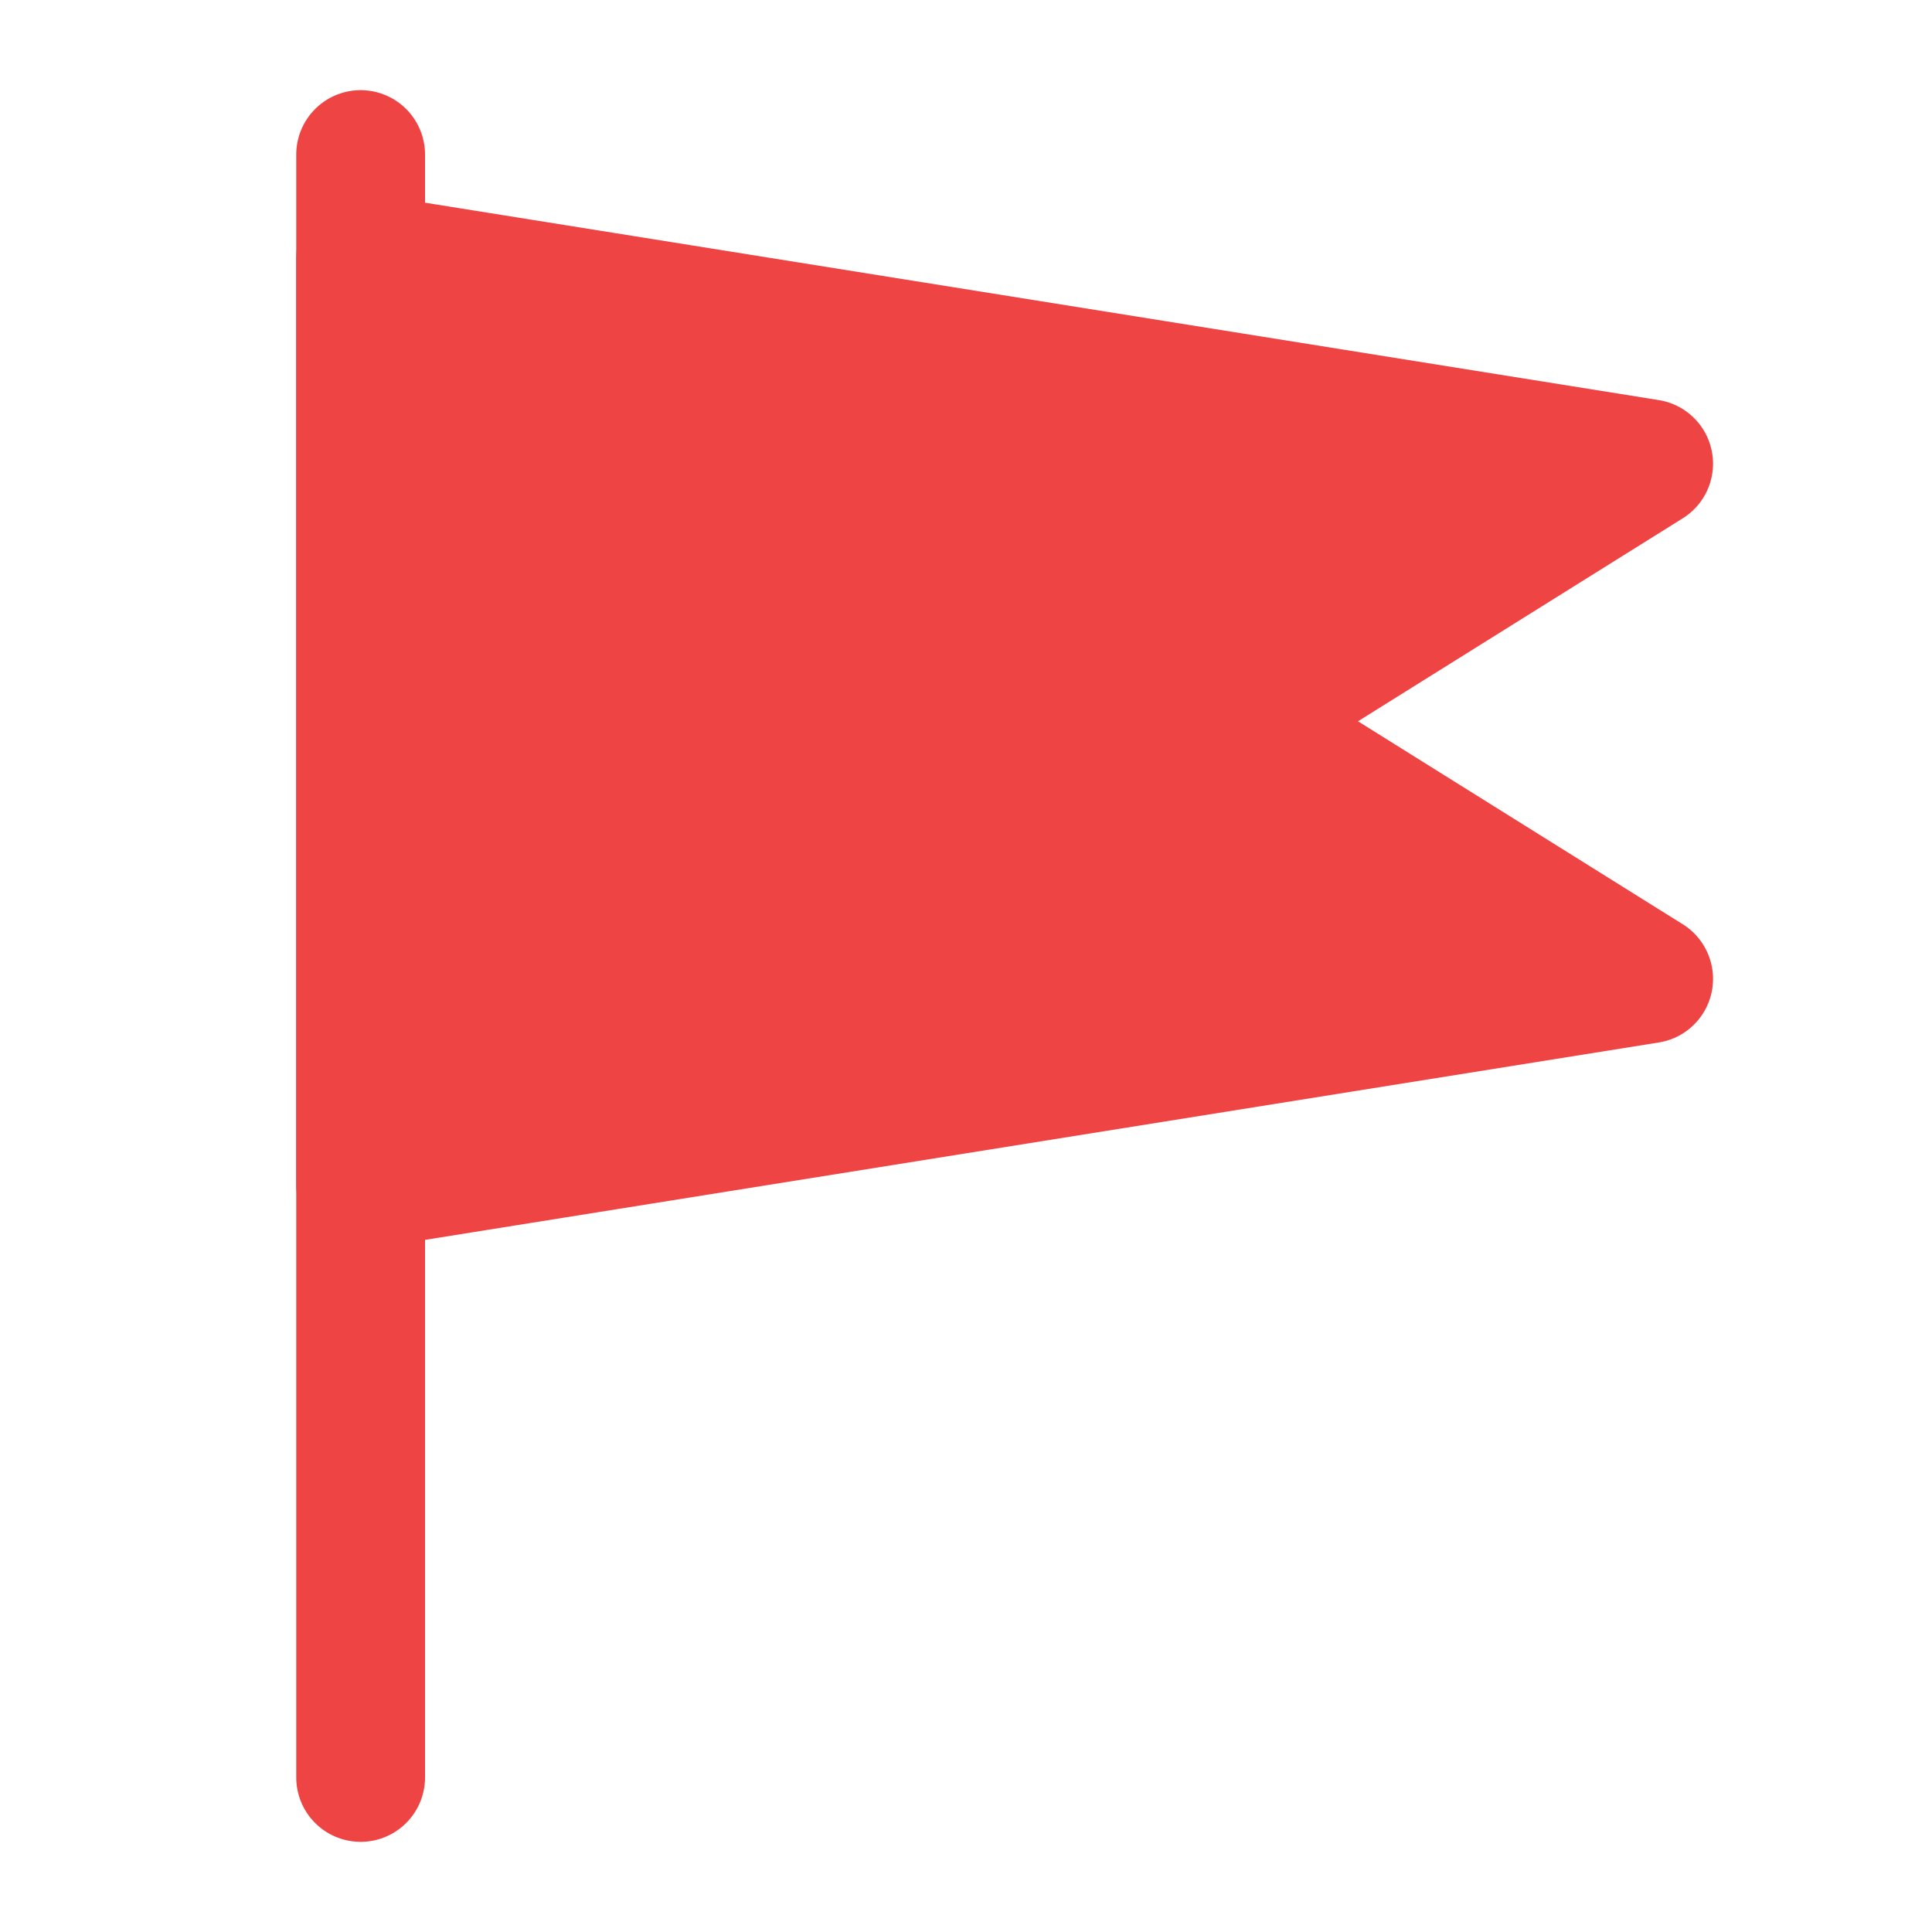
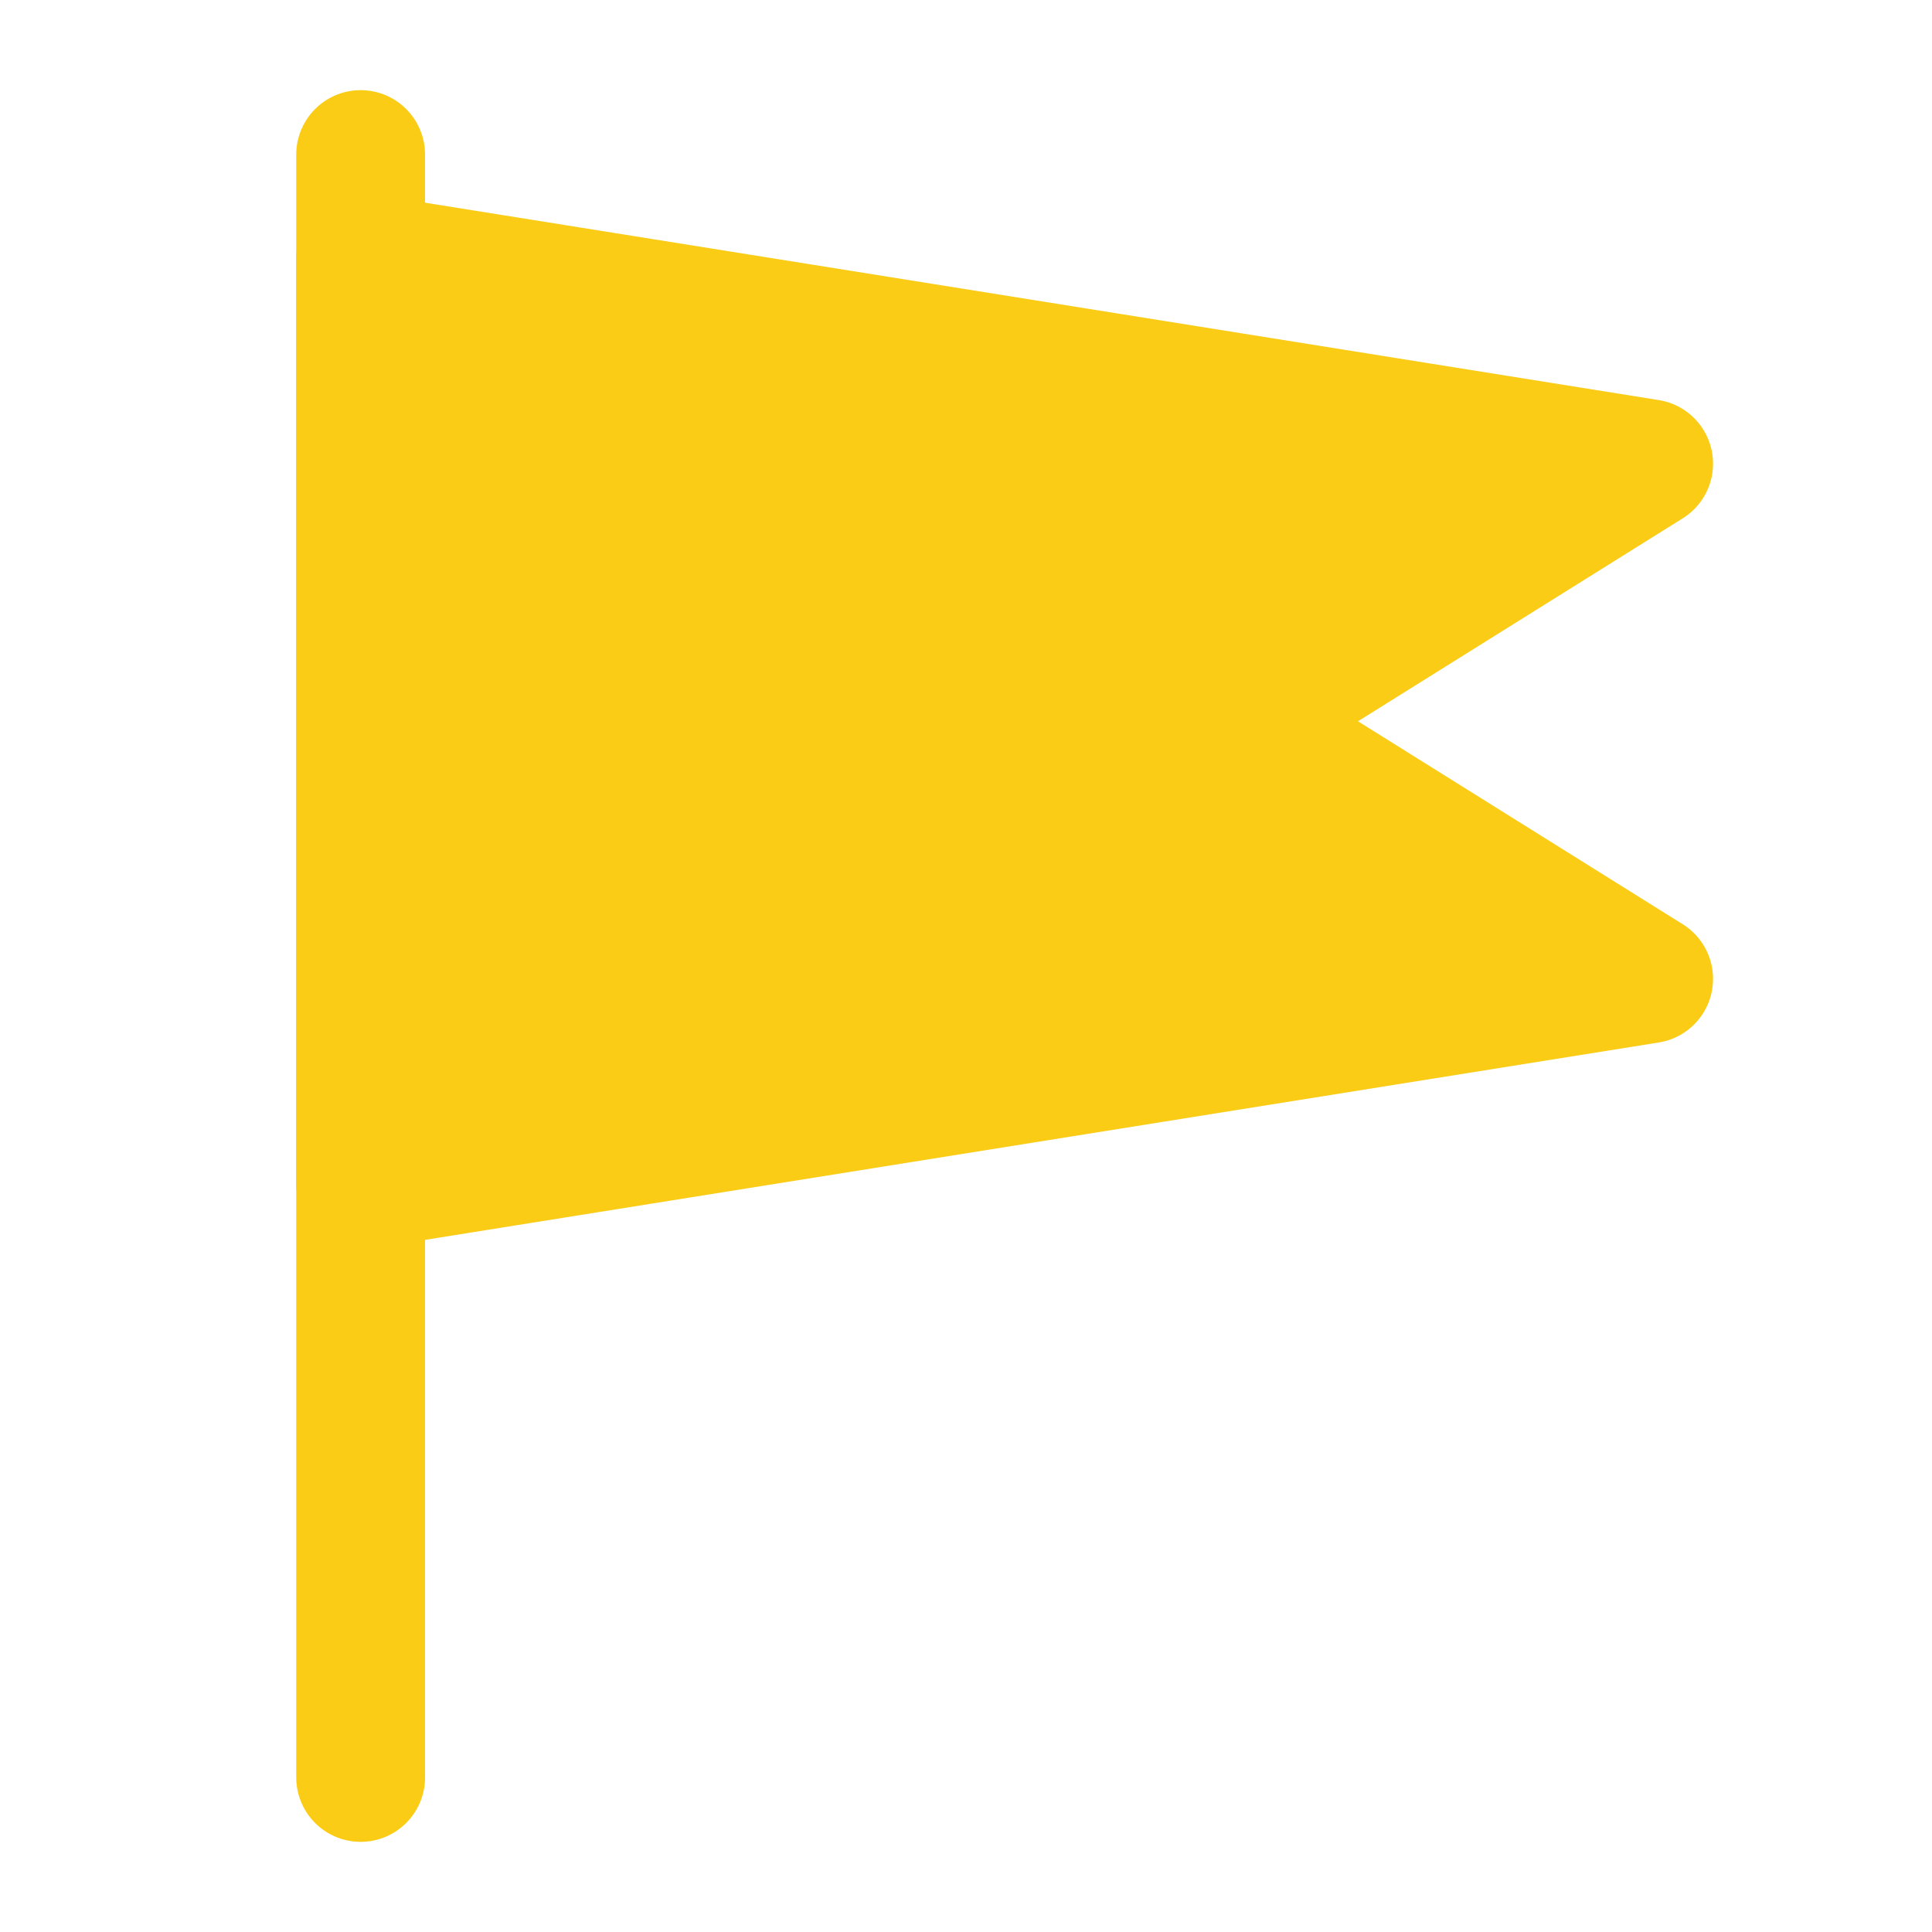
<svg xmlns="http://www.w3.org/2000/svg" version="1.0" width="500" height="500" viewBox="0 0 75 75">
-   <path d="M14,6 L14,69" style="fill:none;stroke:#ef4444;stroke-width:5;stroke-linecap:round" />
-   <path d="M14,10 L64,18 L48,28 L64,38 L14,46 Z" style="stroke:#ef4444;stroke-width:5;stroke-linejoin:round;fill:#ef4444;" />
+   <path d="M14,6 L14,69" style="fill:none;stroke:#facc15;stroke-width:5;stroke-linecap:round" />
+   <path d="M14,10 L64,18 L48,28 L64,38 L14,46 Z" style="stroke:#facc15;stroke-width:5;stroke-linejoin:round;fill:#facc15;" />
</svg>
